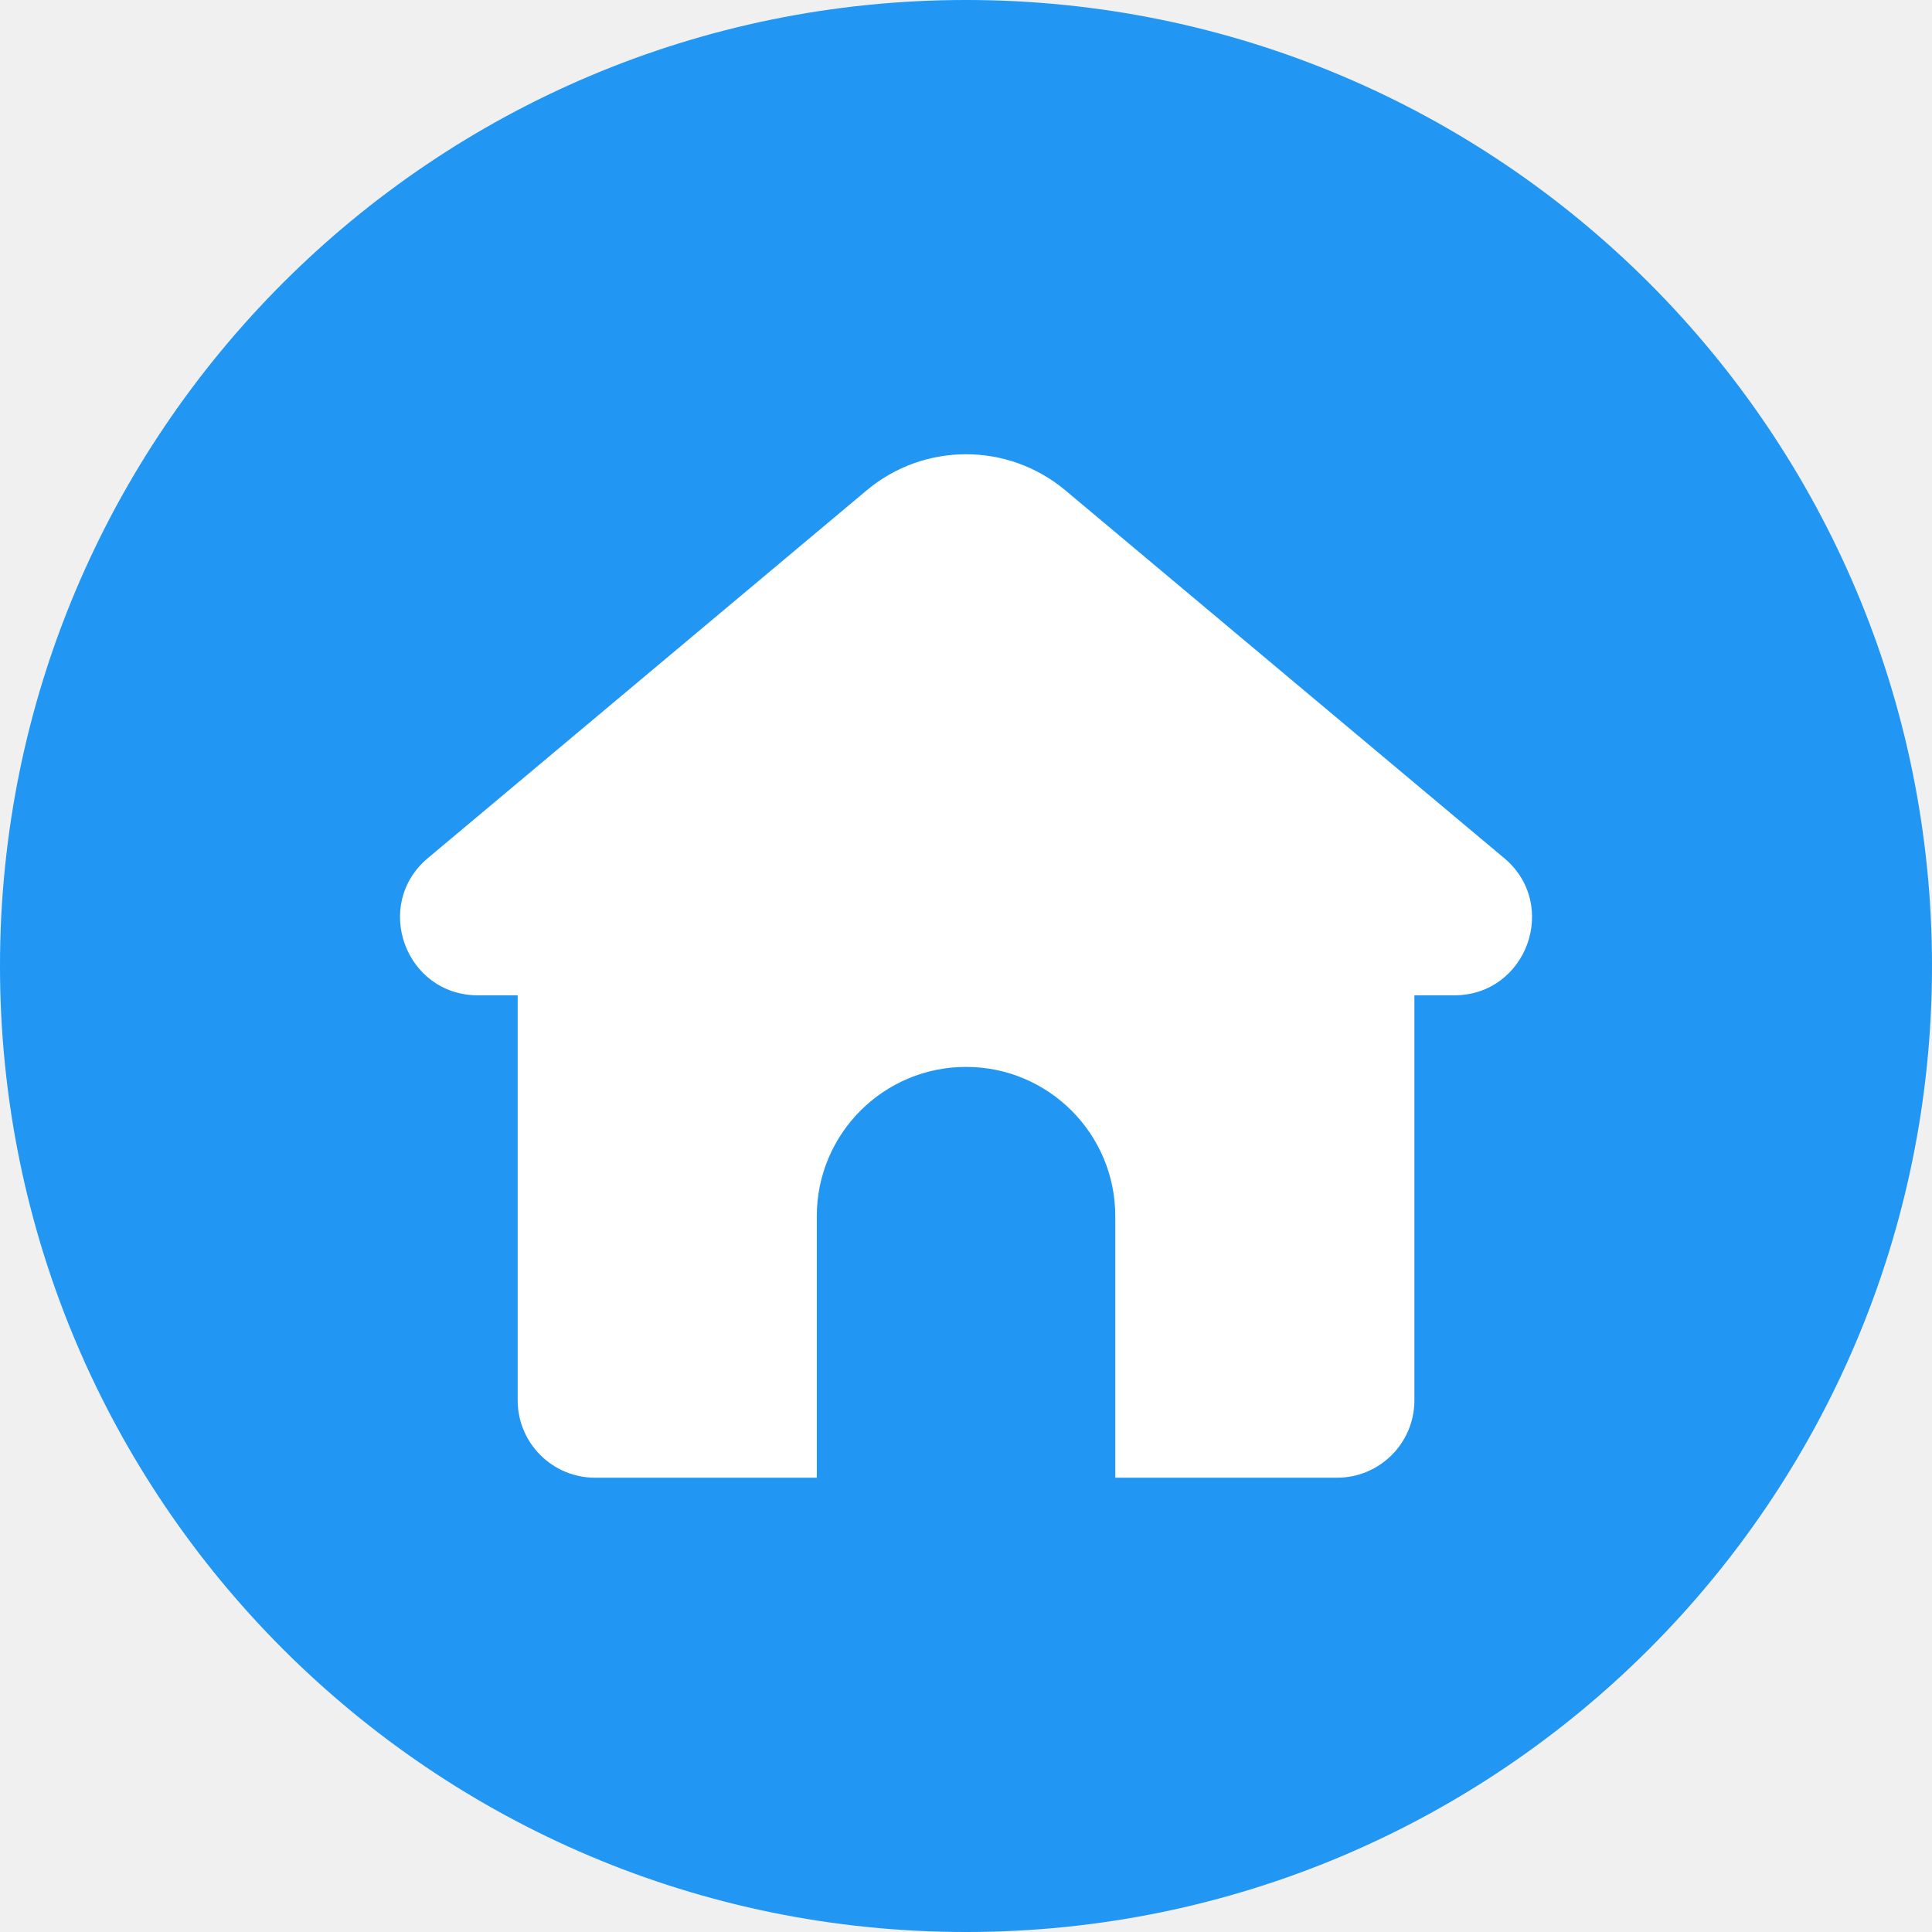
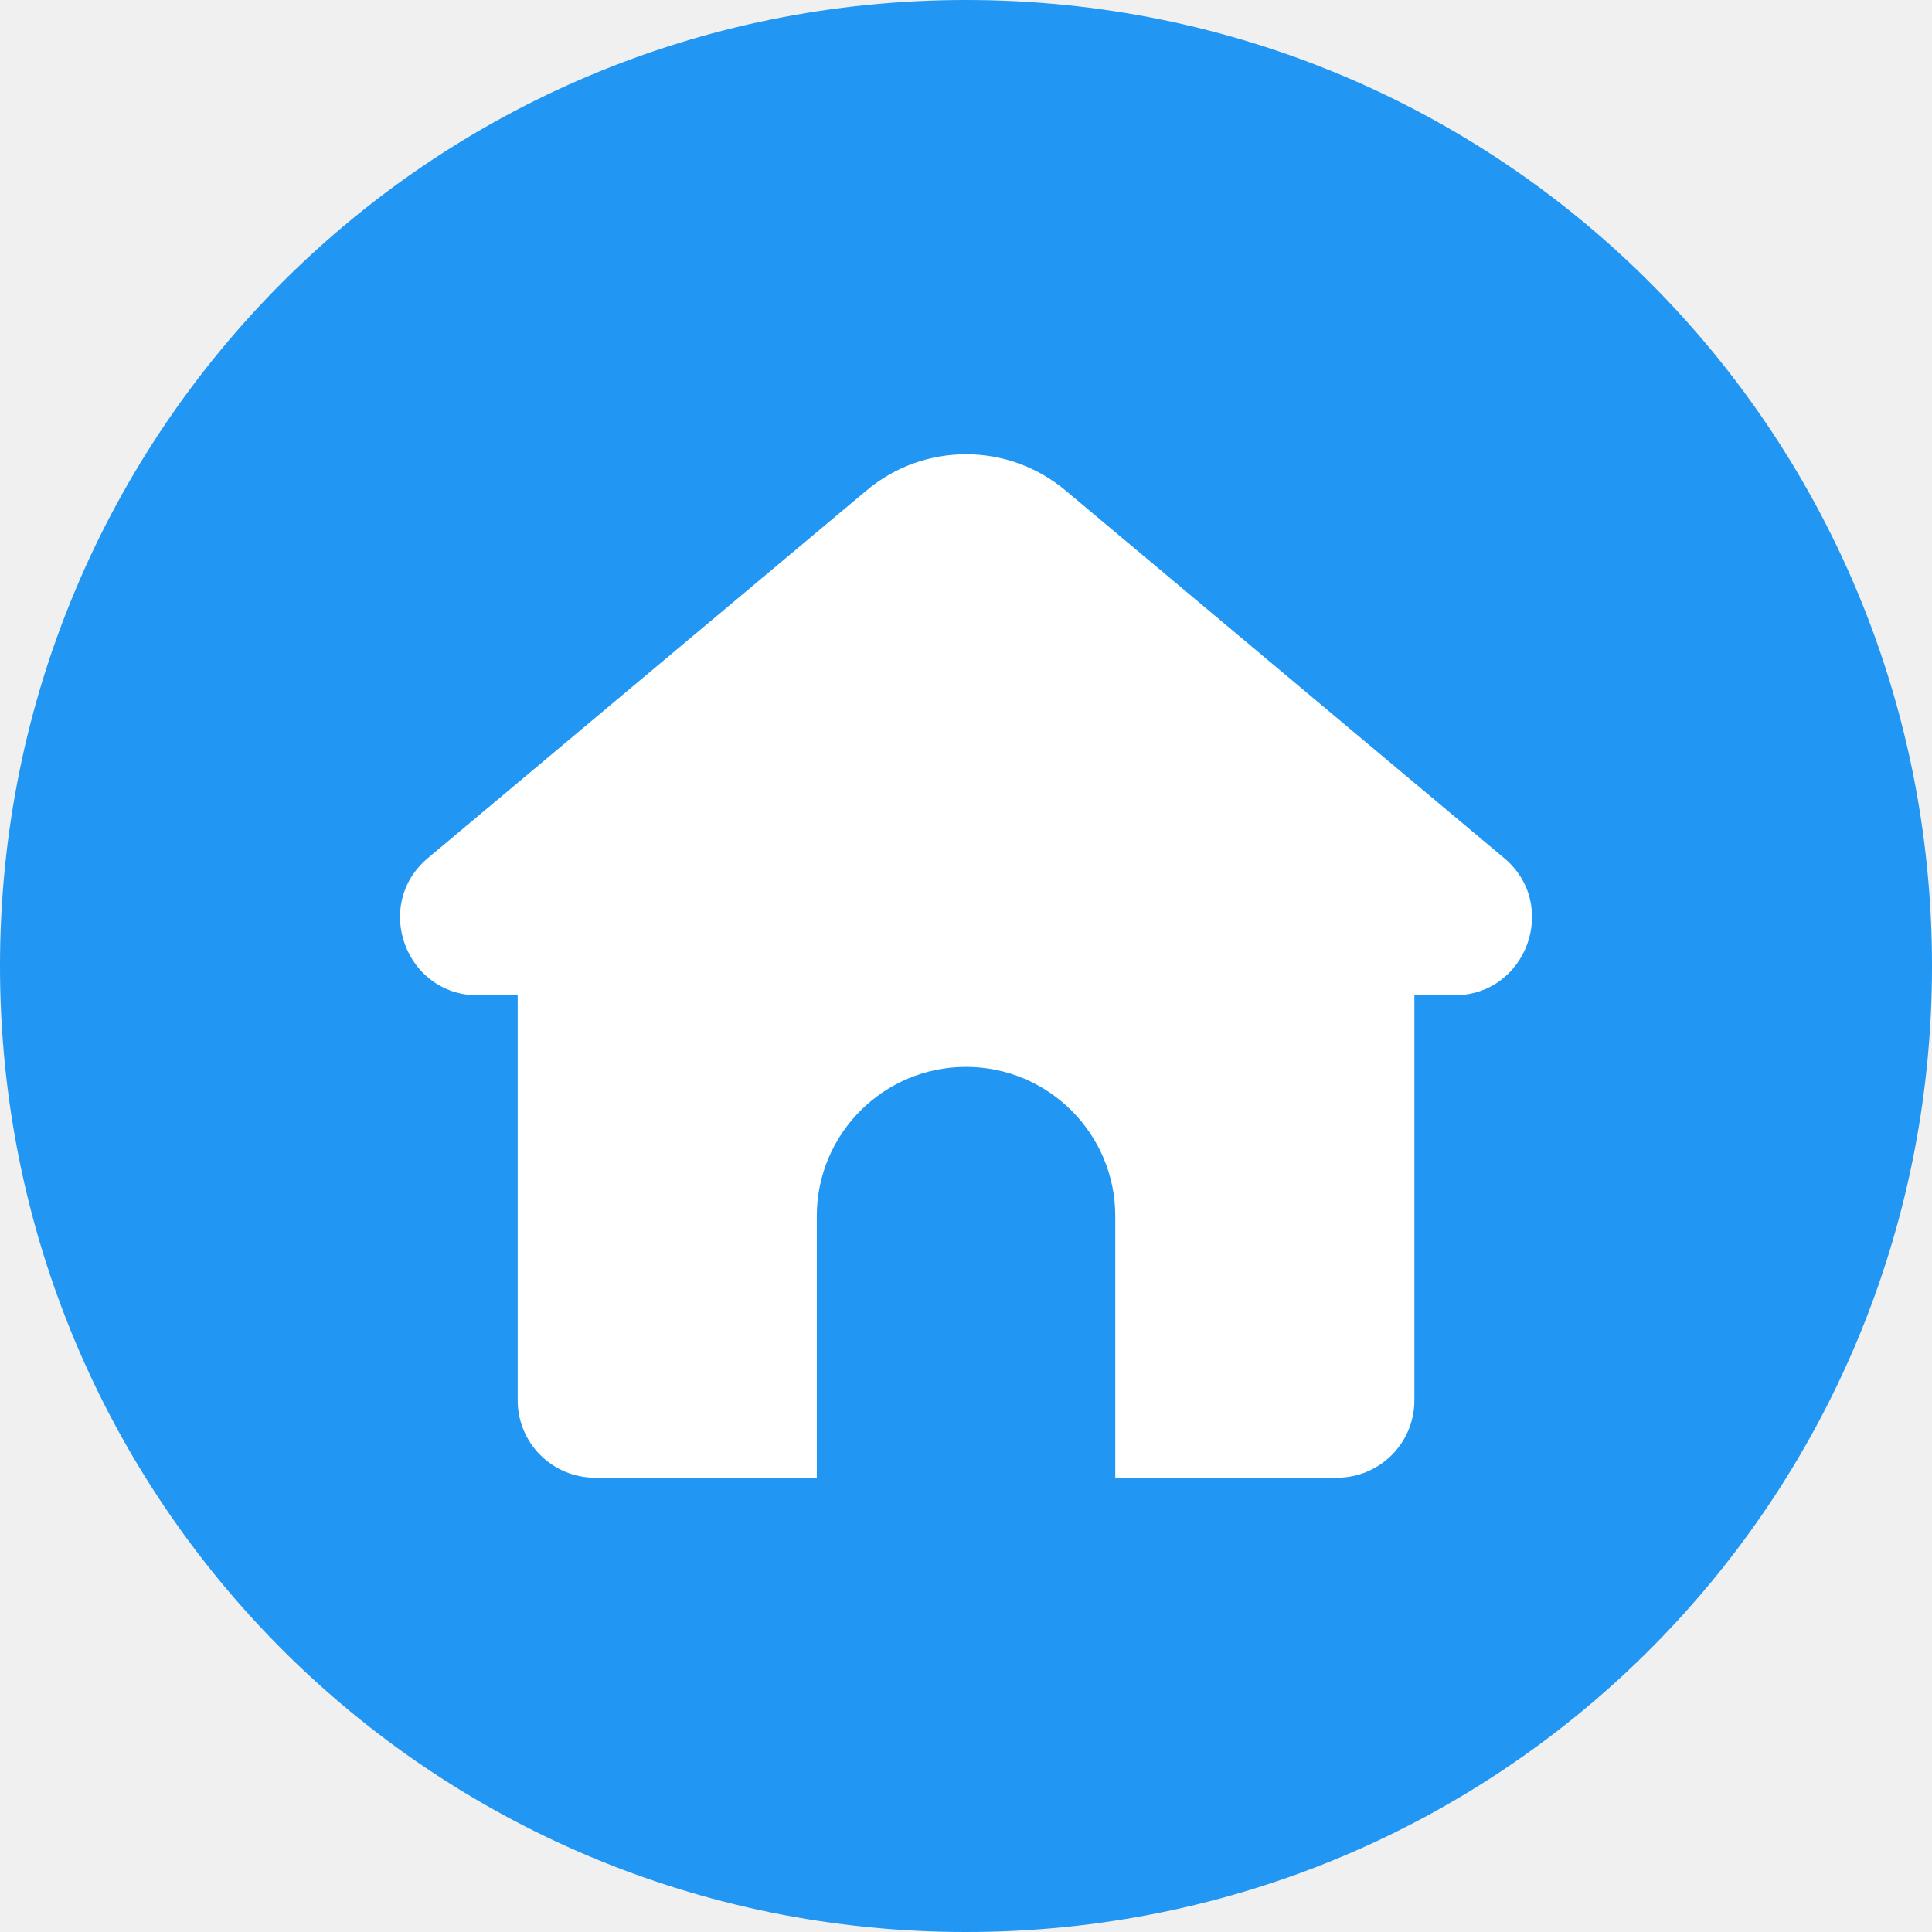
- <svg xmlns="http://www.w3.org/2000/svg" version="1.1" width="512" height="512" x="0" y="0" viewBox="0 0 512 512" xml:space="preserve" class="">
-   <g>
-     <g>
-       <rect width="512" height="512" fill="#2196f3" rx="256" transform="rotate(90 256 256)" />
-       <path fill="#ffffff" d="m398.59 227.38-116.24-97.42c-15.24-12.77-37.45-12.77-52.69 0l-116.24 97.42c-14.75 12.36-6.01 36.39 13.23 36.39h10.54V371.1c0 11.33 9.18 20.51 20.51 20.51h58.76v-69.32c0-21.84 17.71-39.55 39.55-39.55 21.84 0 39.55 17.71 39.55 39.55v69.32h58.76c11.33 0 20.51-9.18 20.51-20.51V263.77h10.54c19.24 0 27.98-24.03 13.23-36.39z">
- 
- </path>
-     </g>
-   </g>
+ <svg xmlns="http://www.w3.org/2000/svg" class="" version="1.1" viewBox="0 0 512 512">
+   <path d="m256 0c141.82 0 256 114.18 256 256s-114.18 256-256 256-256-114.18-256-256 114.18-256 256-256z" fill="#2196f3" />
+   <path d="m398.59 227.38-116.24-97.42c-15.24-12.77-37.45-12.77-52.69 0l-116.24 97.42c-14.75 12.36-6.01 36.39 13.23 36.39h10.54v107.33c0 11.33 9.18 20.51 20.51 20.51h58.76v-69.32c0-21.84 17.71-39.55 39.55-39.55s39.55 17.71 39.55 39.55v69.32h58.76c11.33 0 20.51-9.18 20.51-20.51v-107.33h10.54c19.24 0 27.98-24.03 13.23-36.39z" fill="#fff" />
</svg>
